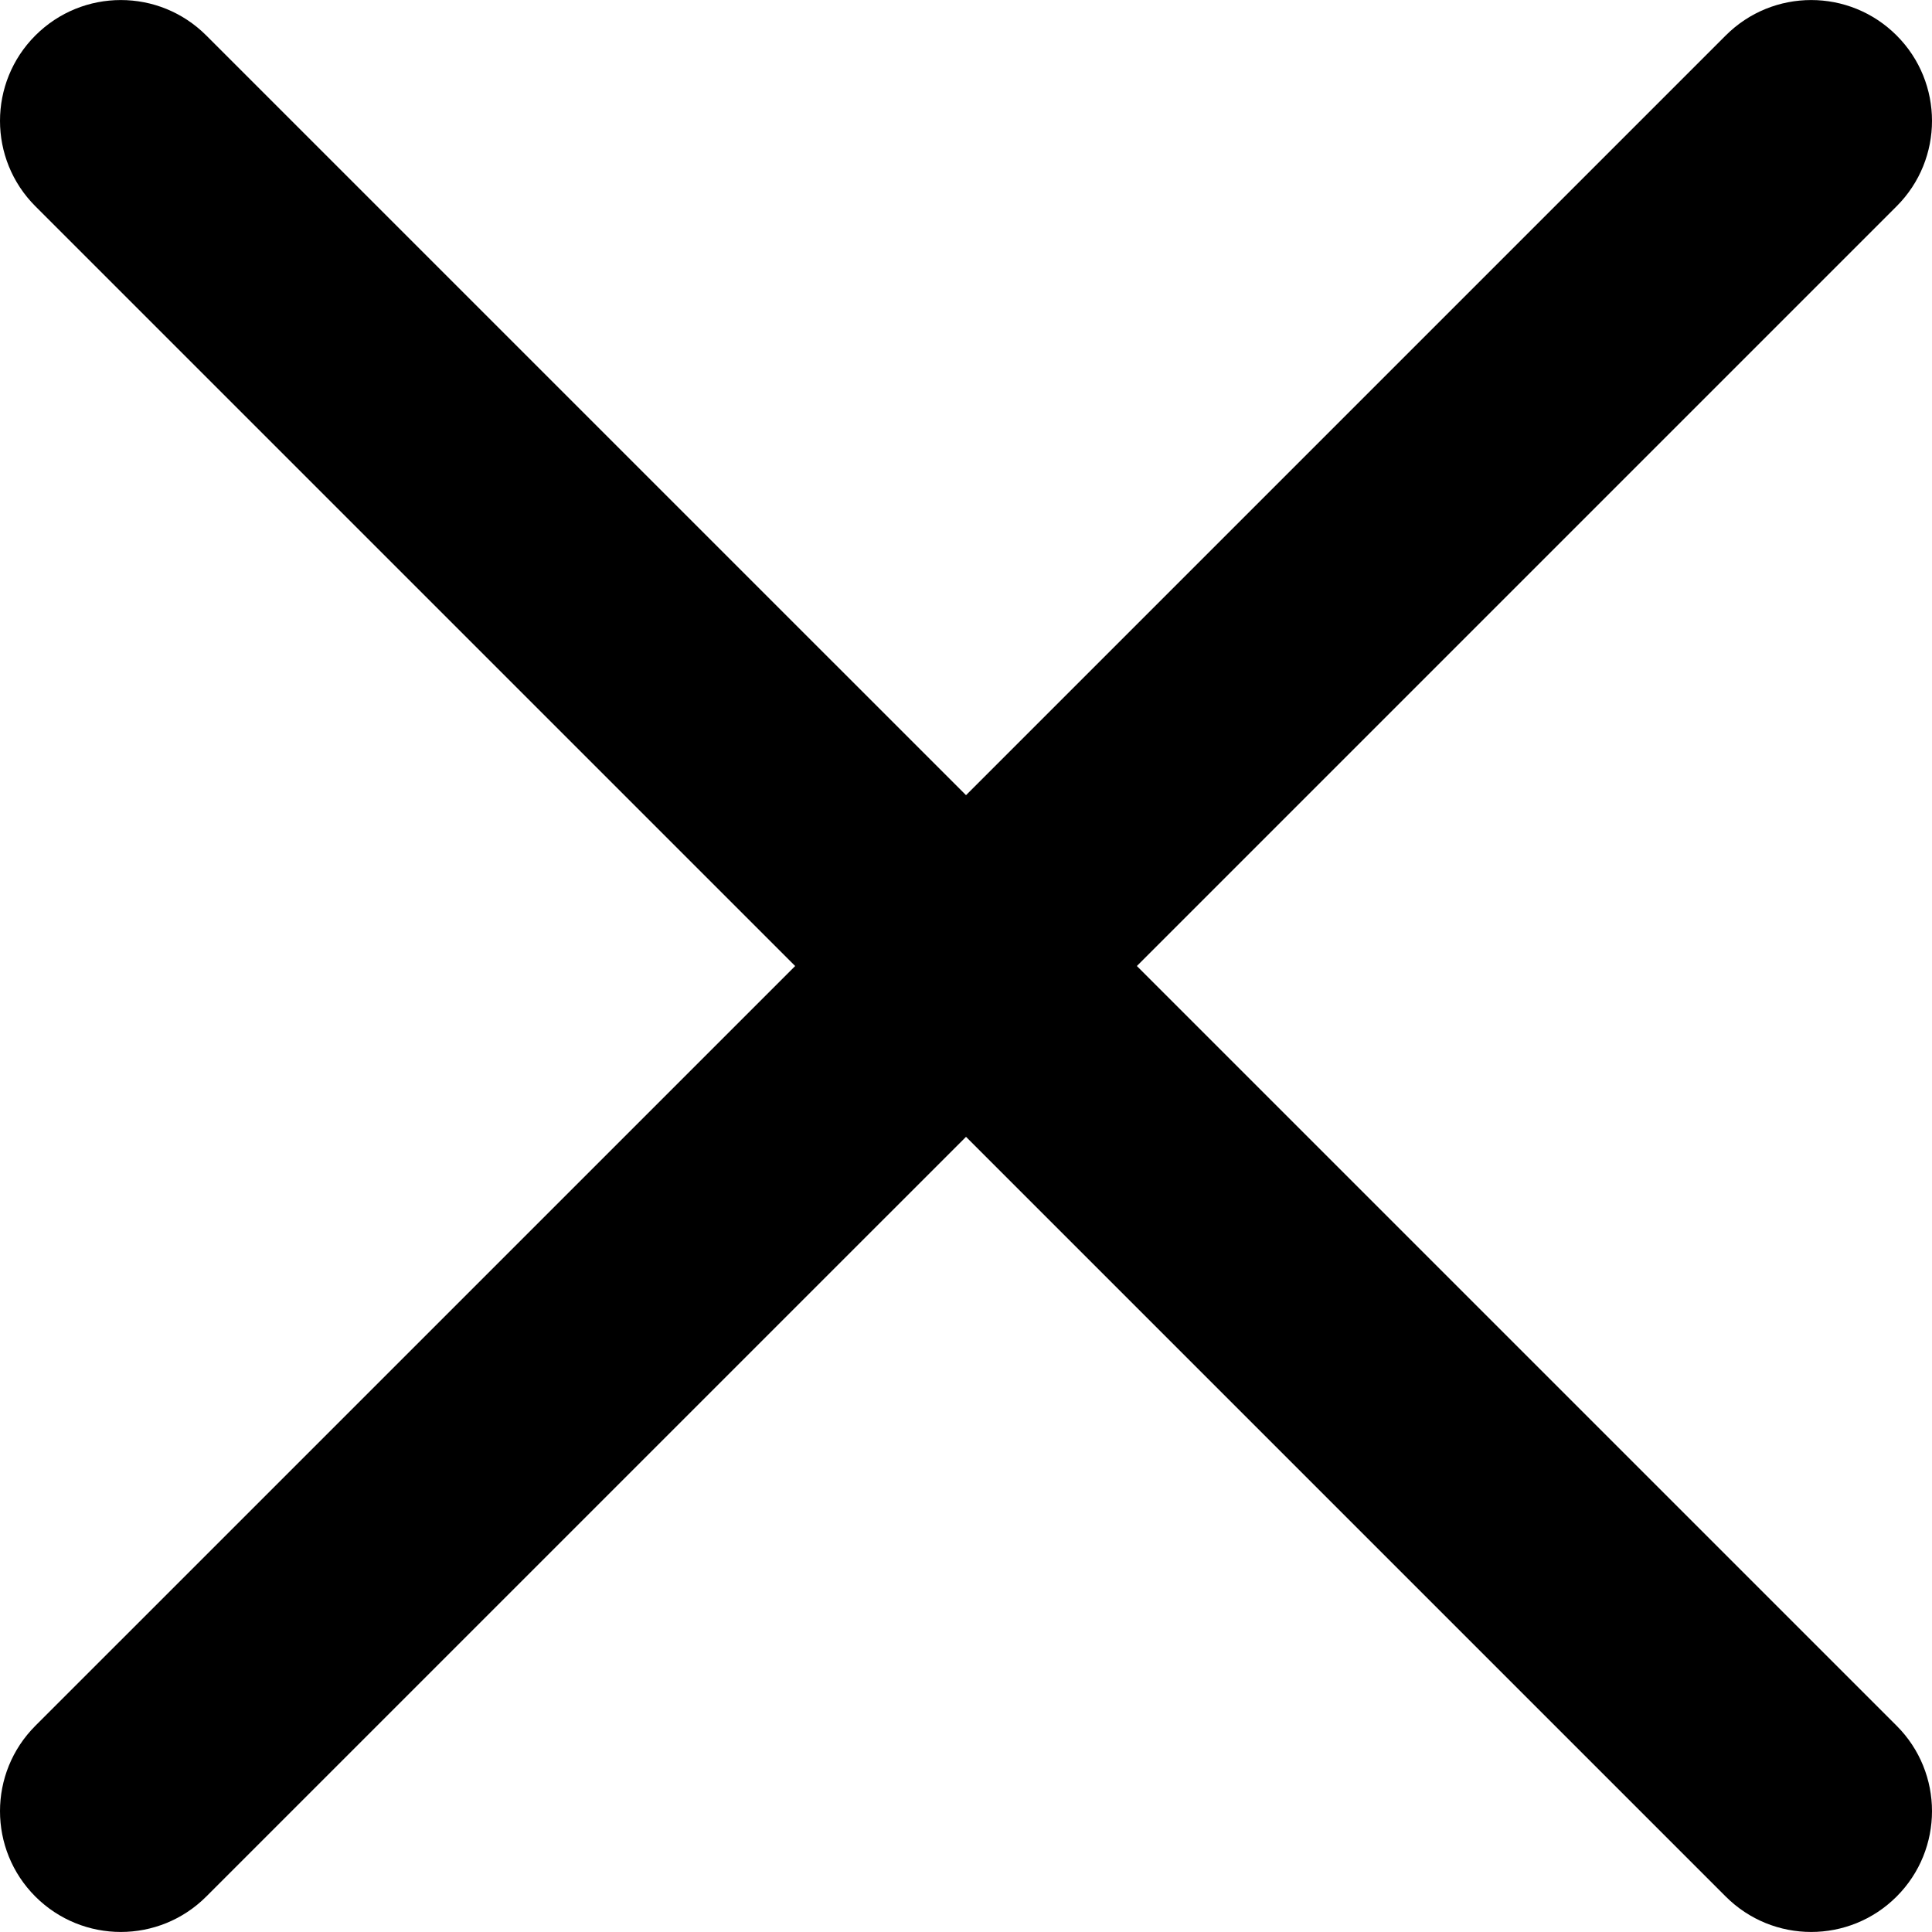
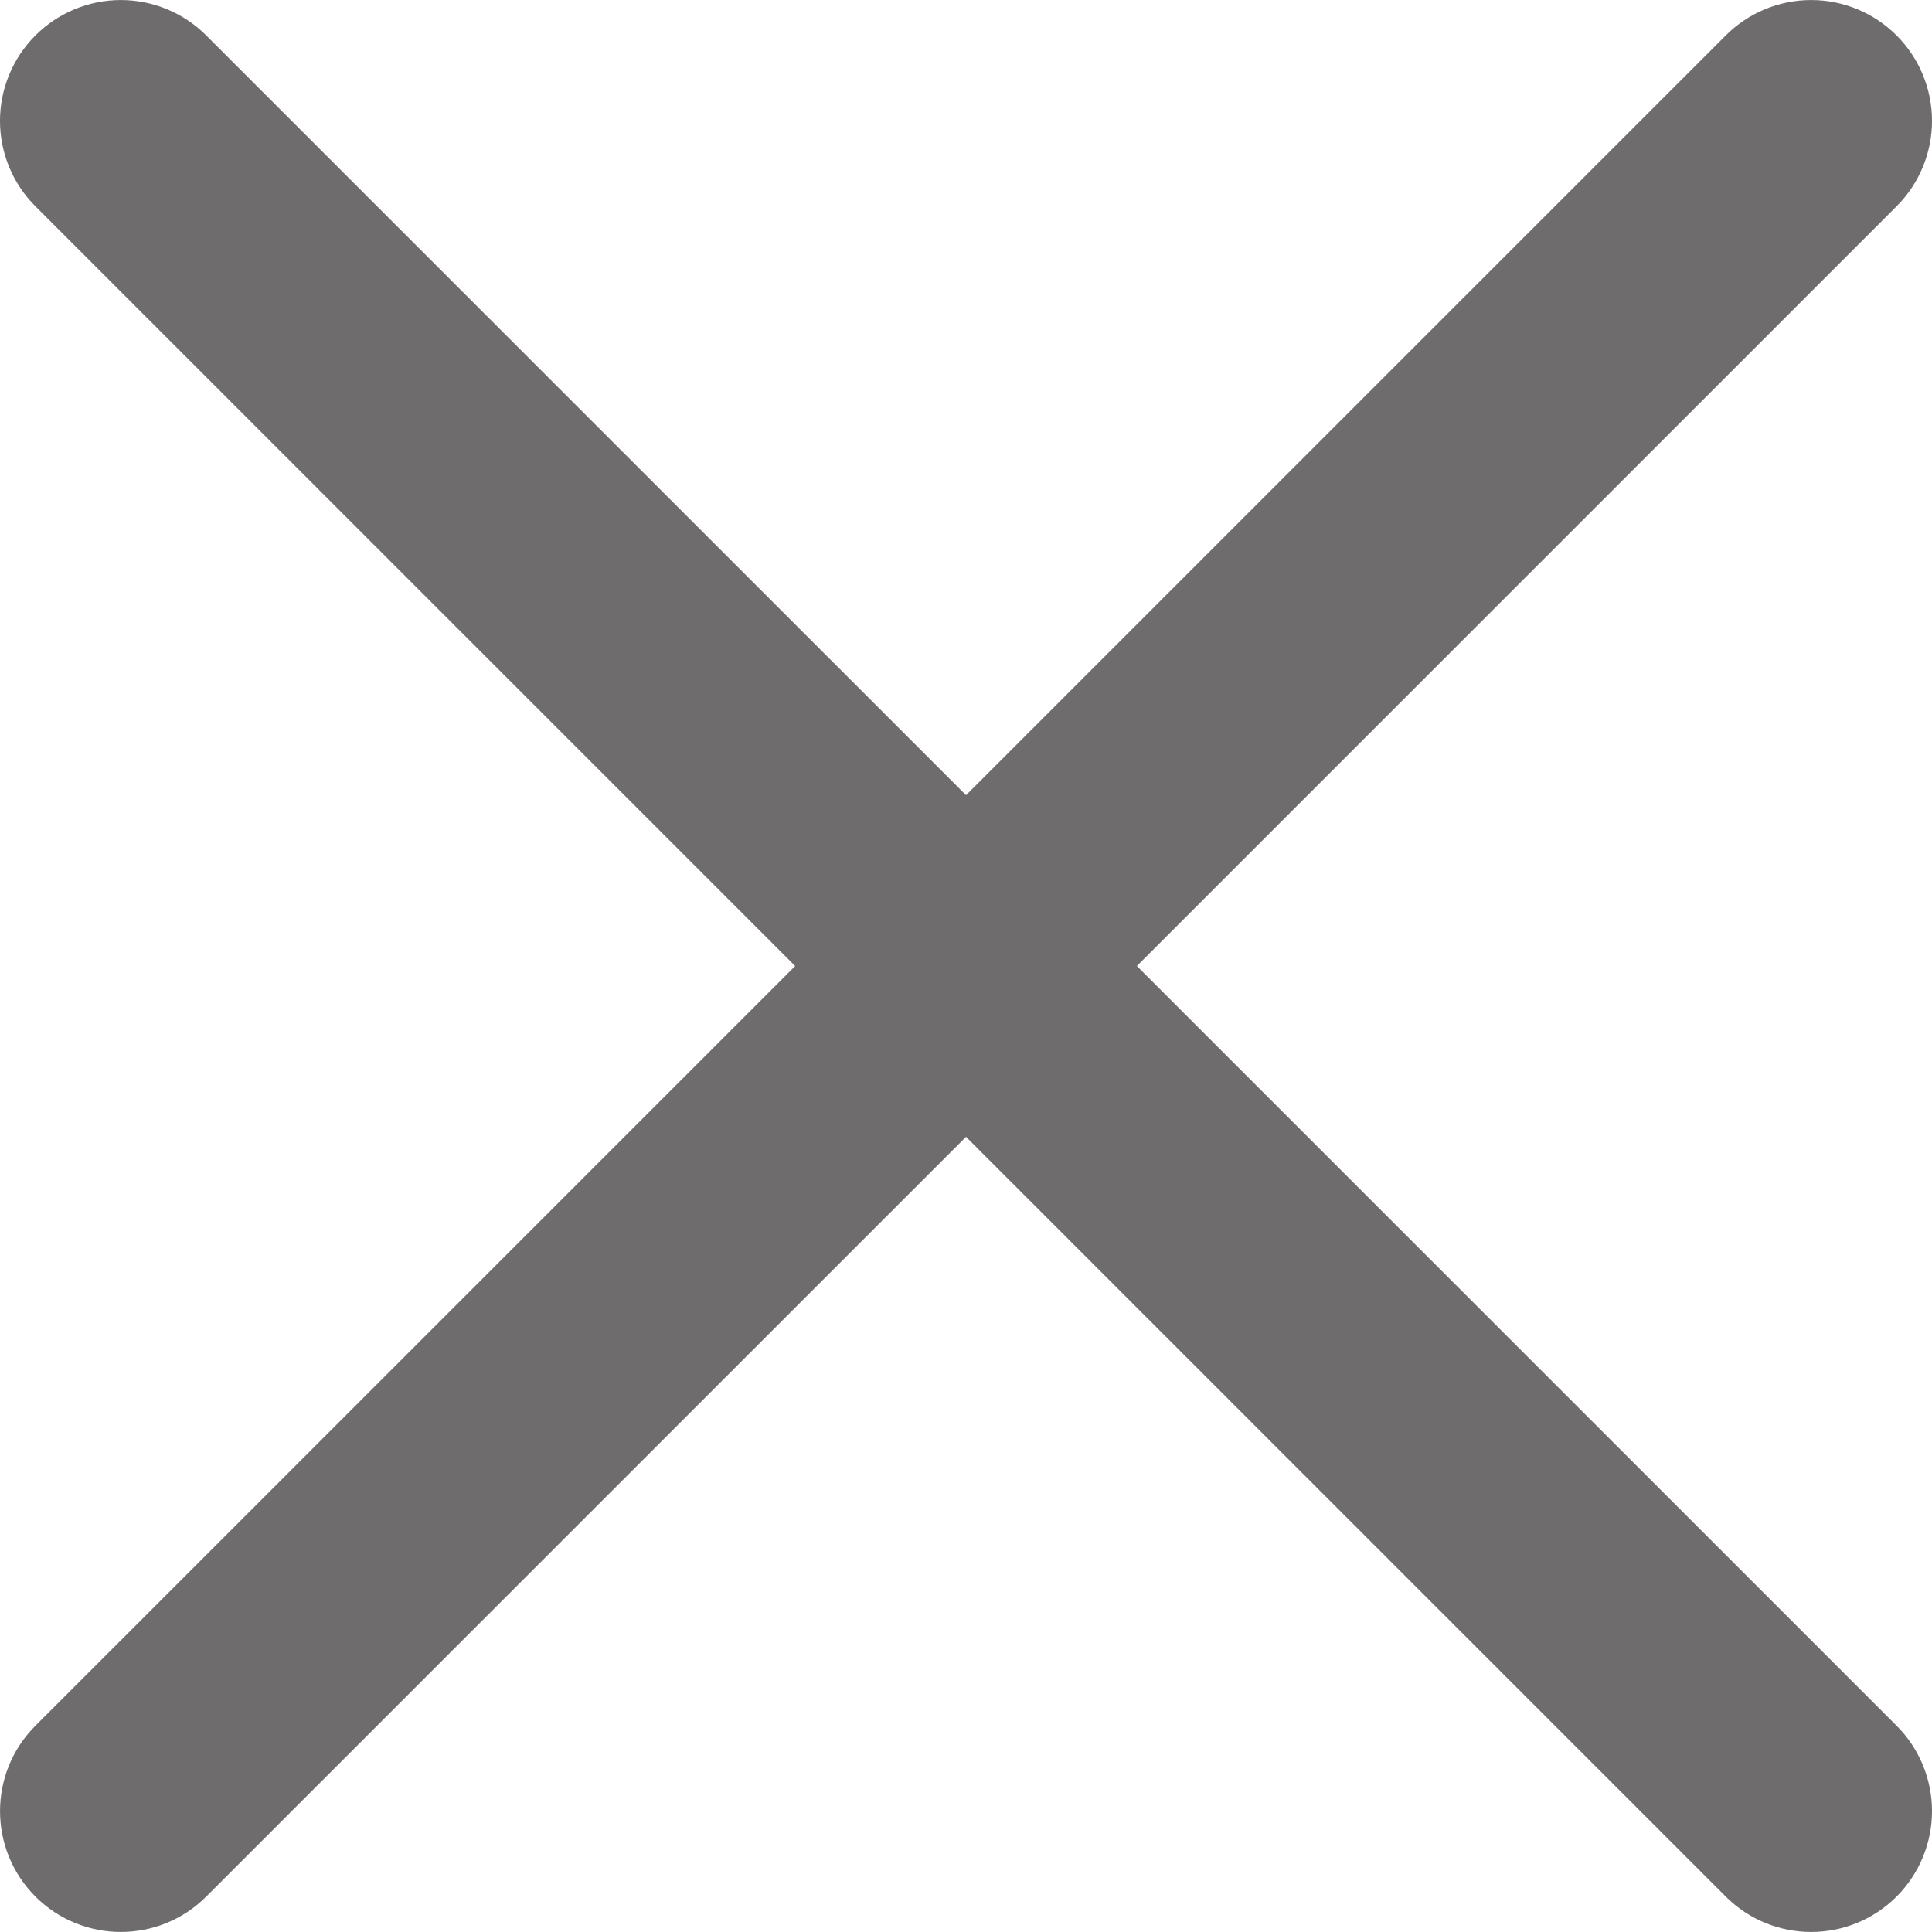
- <svg xmlns="http://www.w3.org/2000/svg" version="1.1" viewBox="0 0 47.971 47.971" width="20px" height="20px">
-   <path d="M28.228,23.986L47.092,5.122c1.172-1.171,1.172-3.071,0-4.242c-1.172-1.172-3.07-1.172-4.242,0L23.986,19.744L5.121,0.88   c-1.172-1.172-3.07-1.172-4.242,0c-1.172,1.171-1.172,3.071,0,4.242l18.865,18.864L0.879,42.85c-1.172,1.171-1.172,3.071,0,4.242   C1.465,47.677,2.233,47.97,3,47.97s1.535-0.293,2.121-0.879l18.865-18.864L42.85,47.091c0.586,0.586,1.354,0.879,2.121,0.879   s1.535-0.293,2.121-0.879c1.172-1.171,1.172-3.071,0-4.242L28.228,23.986z" />
+ <svg xmlns="http://www.w3.org/2000/svg" width="20" height="20" viewBox="0 0 47.971 47.971" fill="#6f6c6d">
+   <path d="M28.228 23.986L47.092 5.122a2.998 2.998 0 0 0 0-4.242 2.998 2.998 0 0 0-4.242 0L23.986 19.744 5.121.88a2.998 2.998 0 0 0-4.242 0 2.998 2.998 0 0 0 0 4.242l18.865 18.864L.879 42.85a2.998 2.998 0 1 0 4.242 4.241l18.865-18.864L42.85 47.091c.586.586 1.354.879 2.121.879s1.535-.293 2.121-.879a2.998 2.998 0 0 0 0-4.242L28.228 23.986z" />
</svg>
